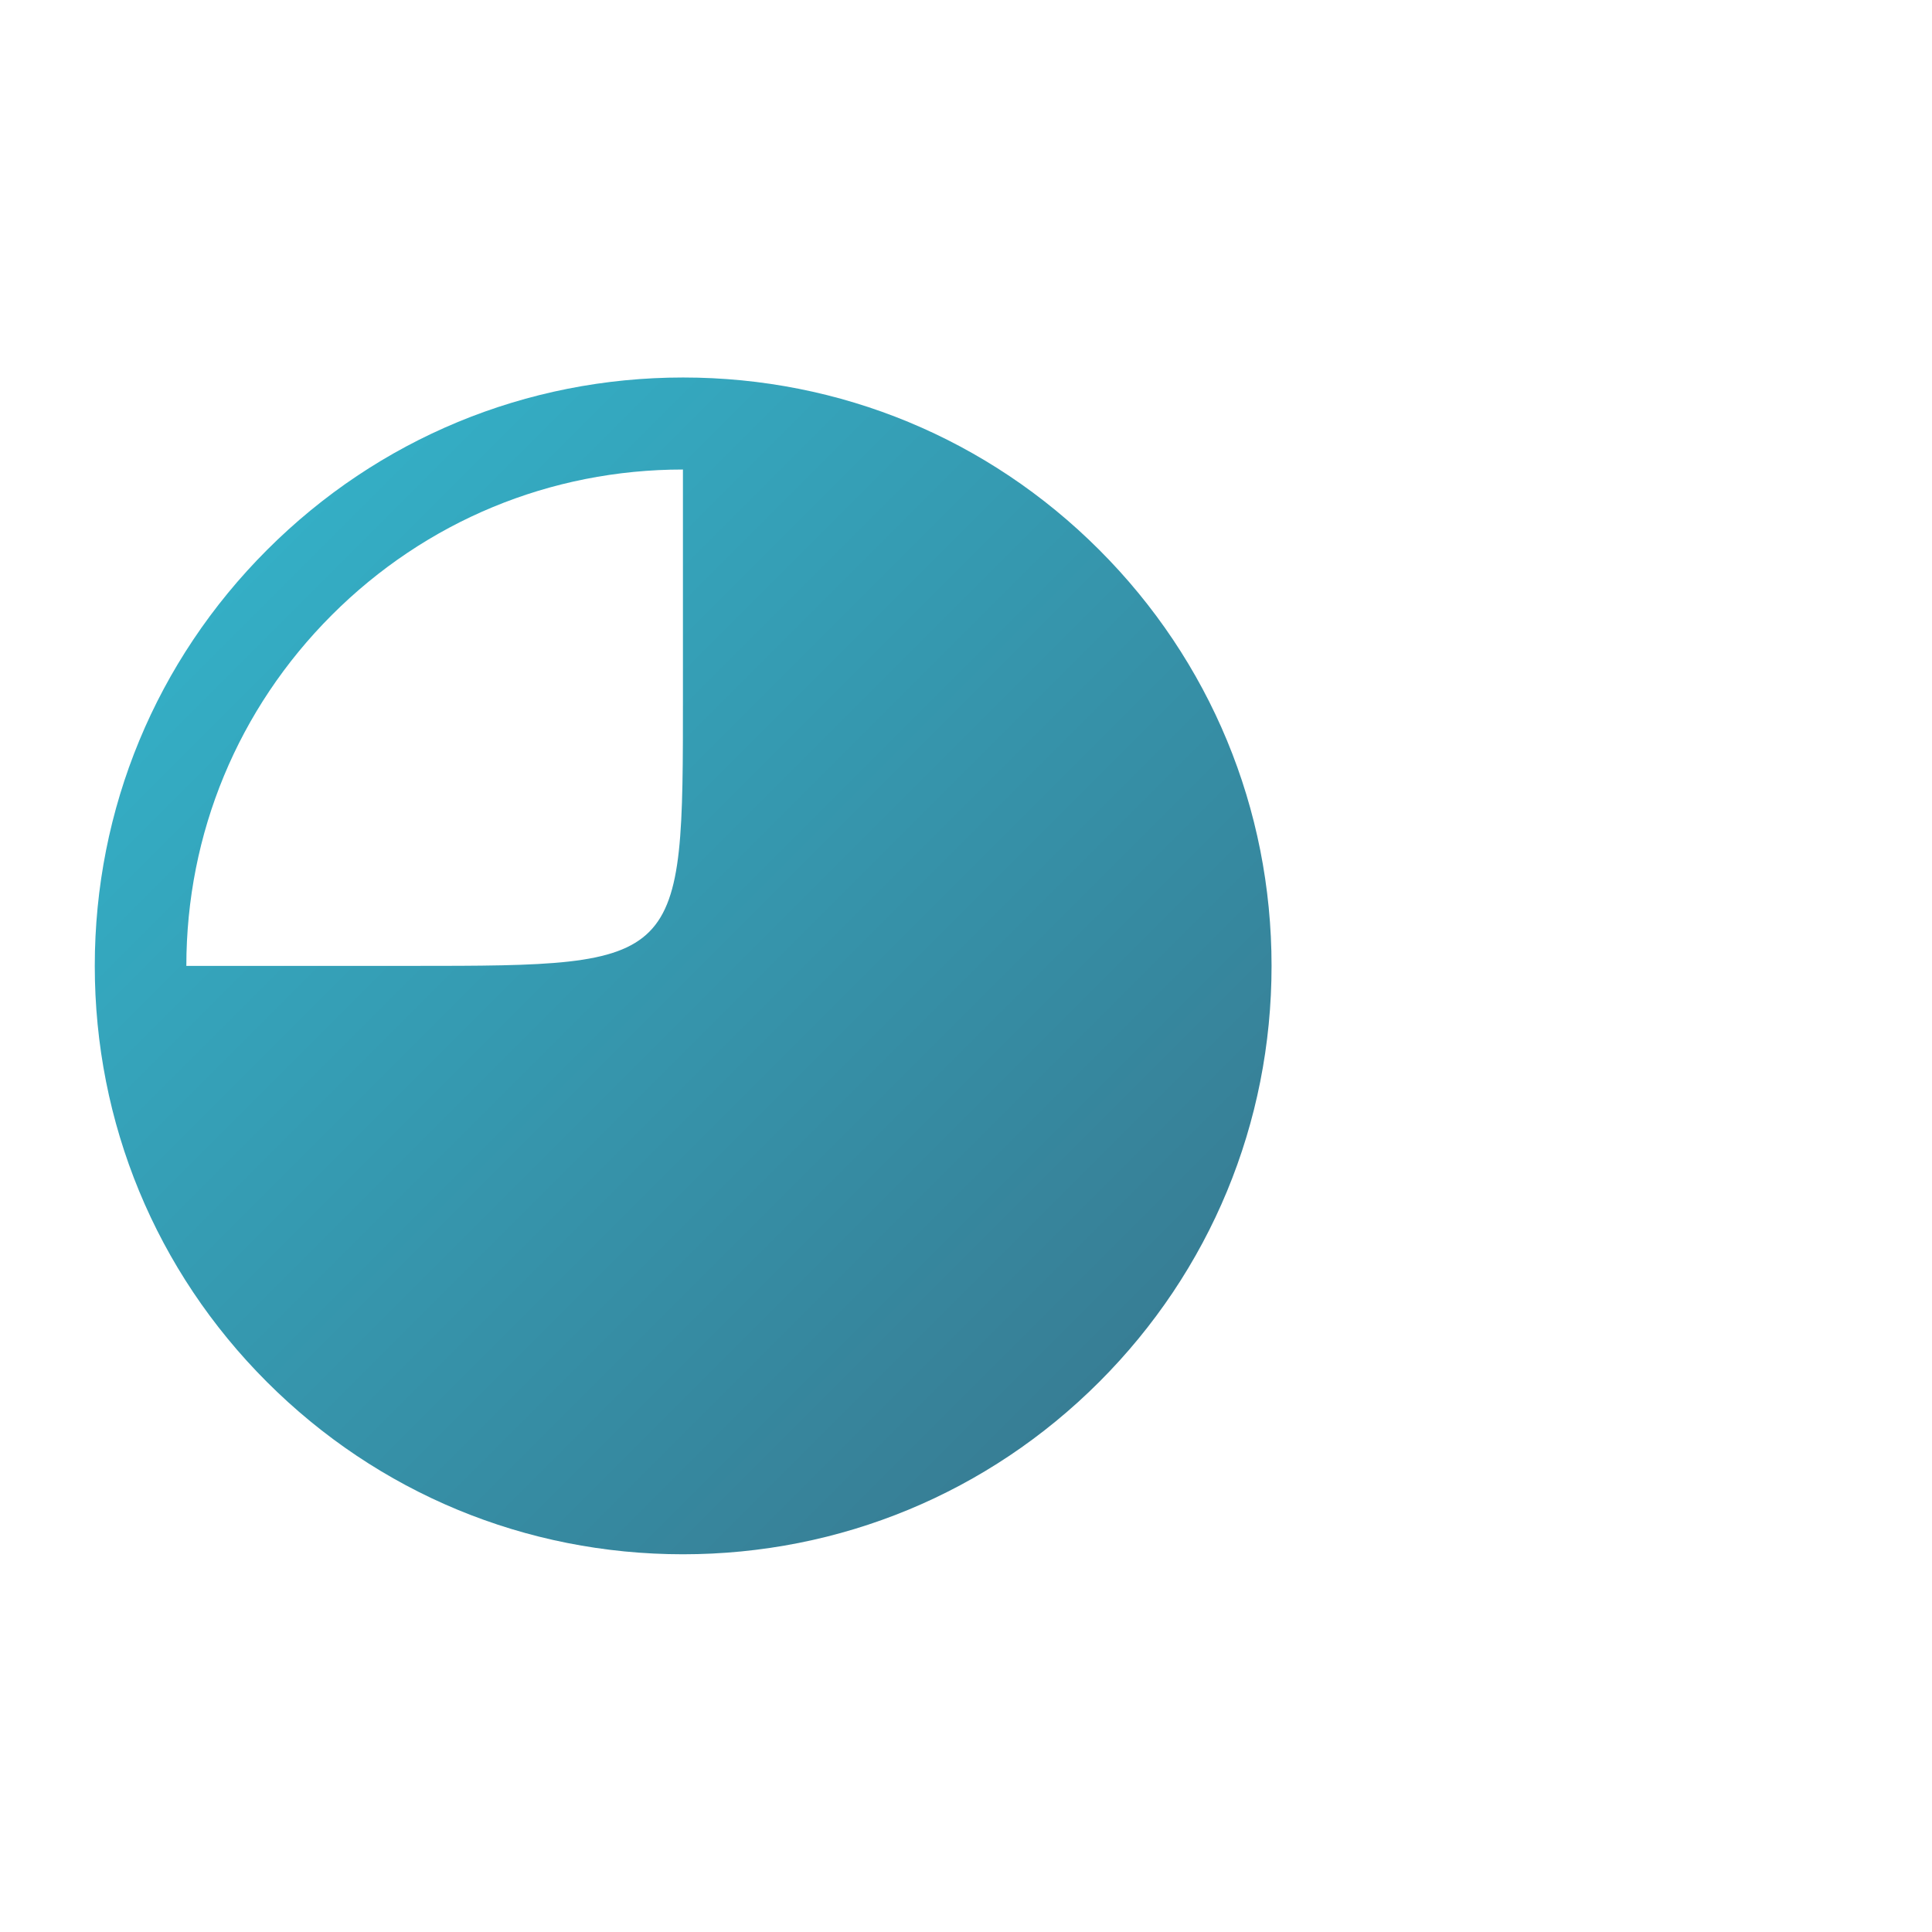
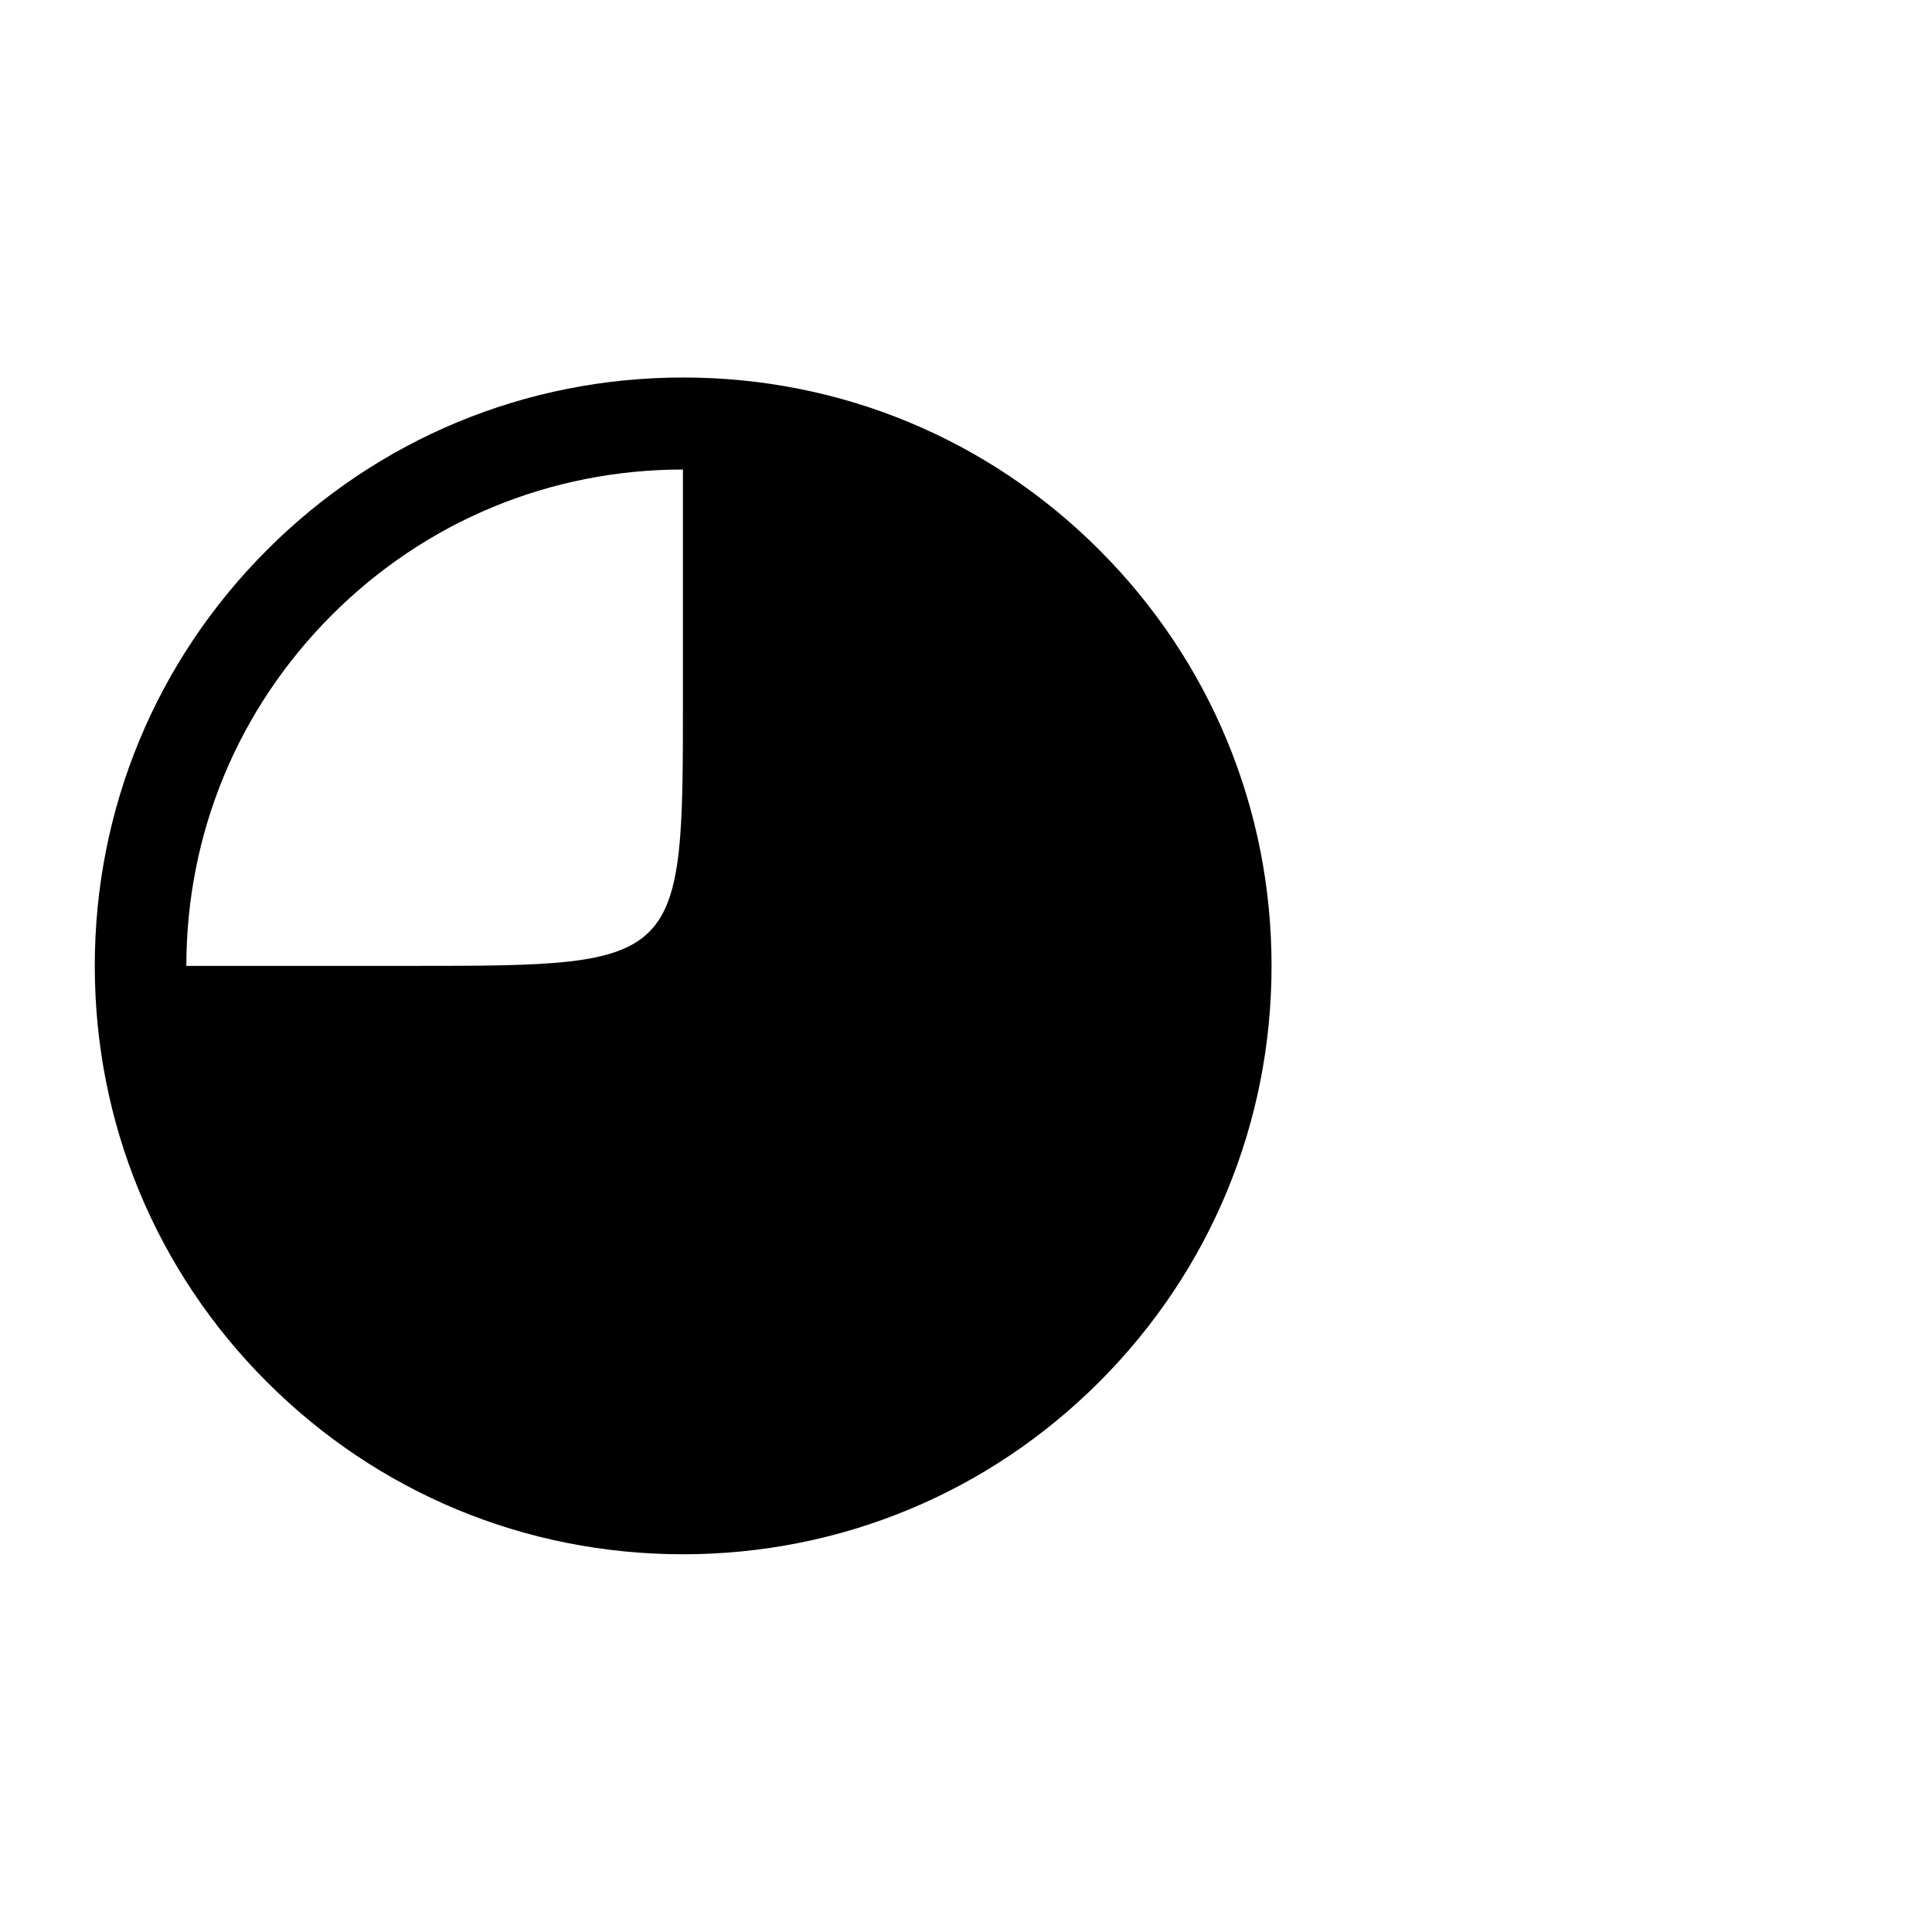
- <svg xmlns="http://www.w3.org/2000/svg" version="1.1" id="Ebene_1" x="0px" y="0px" width="1200px" height="1200px" viewBox="0 0 1200 1200" enable-background="new 0 0 1200 1200" xml:space="preserve">
-   <linearGradient id="SVGID_1_" gradientUnits="userSpaceOnUse" x1="165.875" y1="341.549" x2="682.706" y2="858.38">
-     <stop offset="0" style="stop-color:#34AEC5" />
-     <stop offset="1" style="stop-color:#377E95" />
-   </linearGradient>
-   <path fill="url(#SVGID_1_)" d="M682.741,341.513C613.755,272.526,521.962,234.47,424.326,234.47  c-97.637,0-189.429,38.057-258.416,107.043C96.924,410.5,58.867,502.292,58.867,599.929s37.915,189.429,106.901,258.415  c68.987,68.987,160.779,107.044,258.416,107.044c97.636,0,189.571-38.057,258.558-107.044  c68.987-68.986,107.044-160.778,107.044-258.415S751.729,410.5,682.741,341.513z M206.105,381.993  c58.296-58.297,135.692-90.367,218.078-90.367c0,37.073,0,101.614,0,139.969c0,167.764,0.57,168.334-168.334,168.334  c-38.402,0-103.059,0-140.109,0C115.777,517.597,147.842,440.256,206.105,381.993z" />
+ <svg xmlns="http://www.w3.org/2000/svg" version="1.1" id="Ebene_1" x="0px" y="0px" viewBox="0 0 841.9 841.9" enable-background="new 0 0 841.9 841.9" xml:space="preserve">
+   <g>
+     <path d="M297.6,677.3c-68.5,0-132.9-26.7-181.3-75.1S41.3,489.4,41.3,420.9s26.7-132.9,75.1-181.3c48.4-48.4,112.8-75.1,181.3-75.1   s132.9,26.7,181.3,75.1c48.4,48.4,75.1,112.8,75.1,181.3s-26.7,132.9-75.1,181.3S366.1,677.3,297.6,677.3z M297.6,204.6   c-57.8,0-112.1,22.5-153,63.4c-40.9,40.9-63.4,95.2-63.4,153c0,57.8,22.5,112.1,63.4,153c40.9,40.9,95.2,63.4,153,63.4   c57.8,0,112.1-22.5,153-63.4c40.9-40.9,63.4-95.2,63.4-153c0-57.8-22.5-112.1-63.4-153C409.8,227.1,355.4,204.6,297.6,204.6z" />
+   </g>
+   <path d="M 465.2,601.6 534,420.9 478.3,253.4 297.6,184.6 c 0,0 0,78.8 0,118.2 0,117.7 0.4,118.1 -118.1,118.1 -39.4,0 -118.2,0 -118.2,0 l 55.7,167.6 180.6,68.8 z" id="polygon7" />
</svg>
